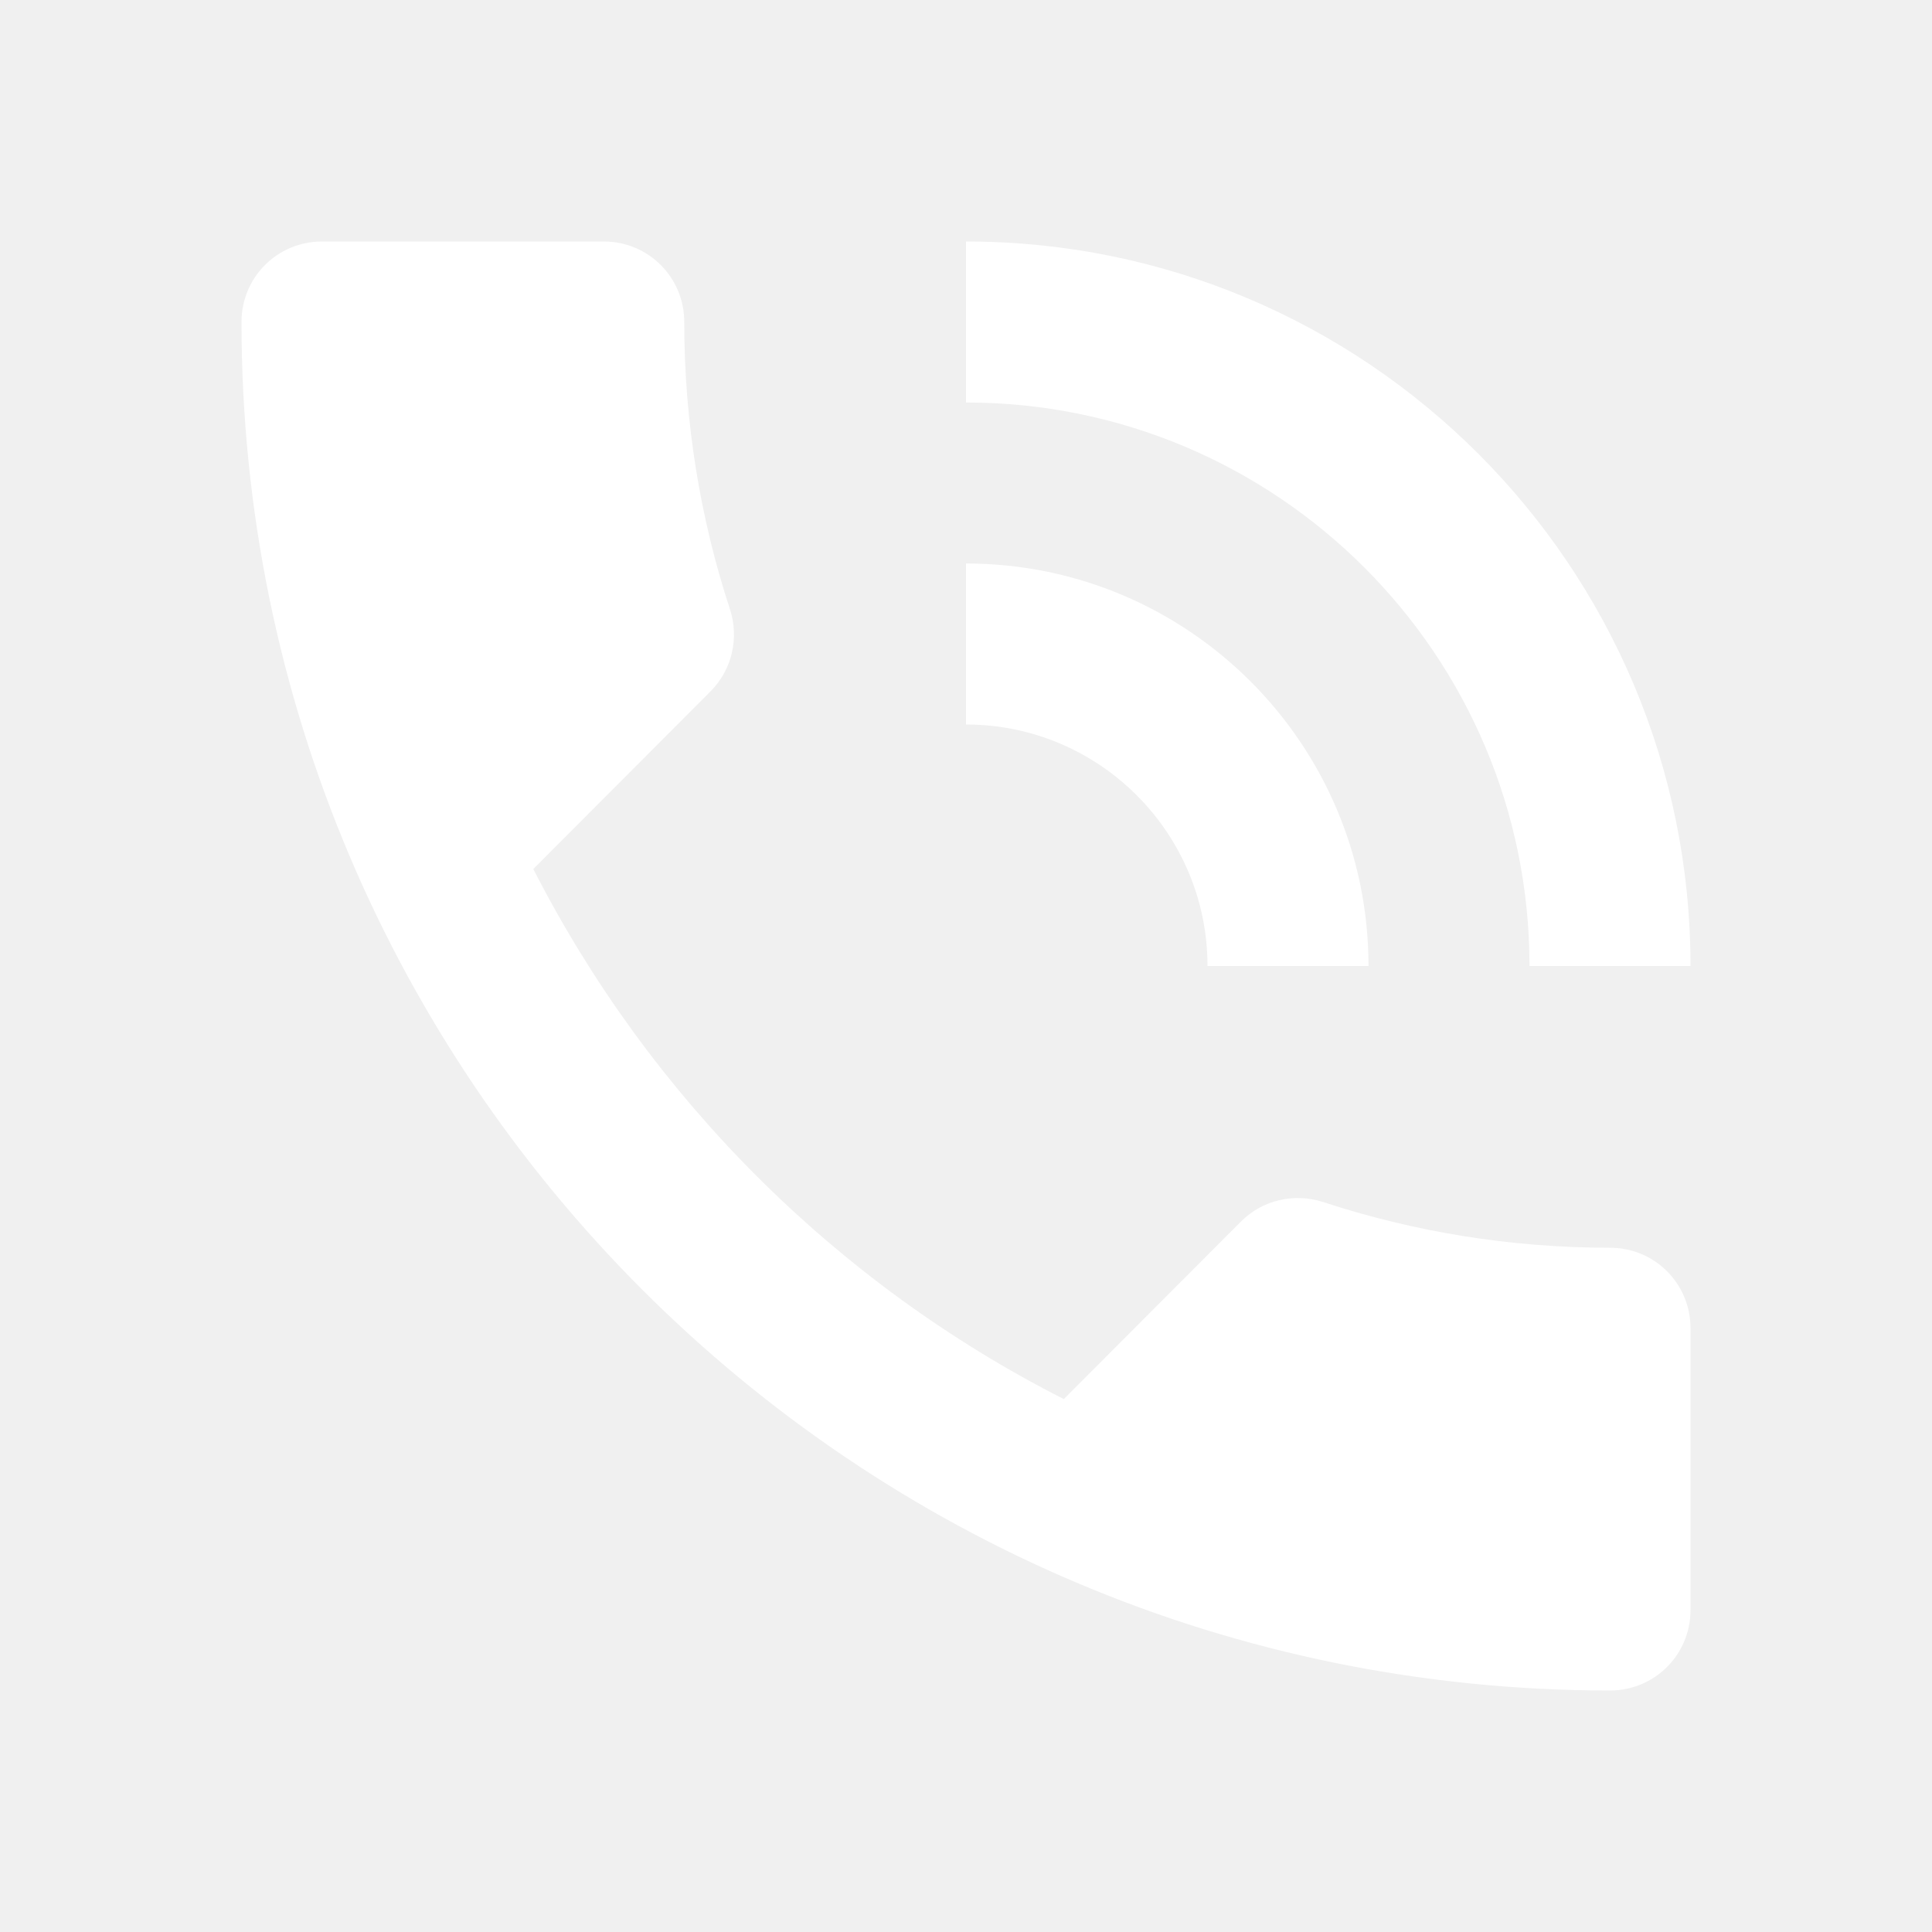
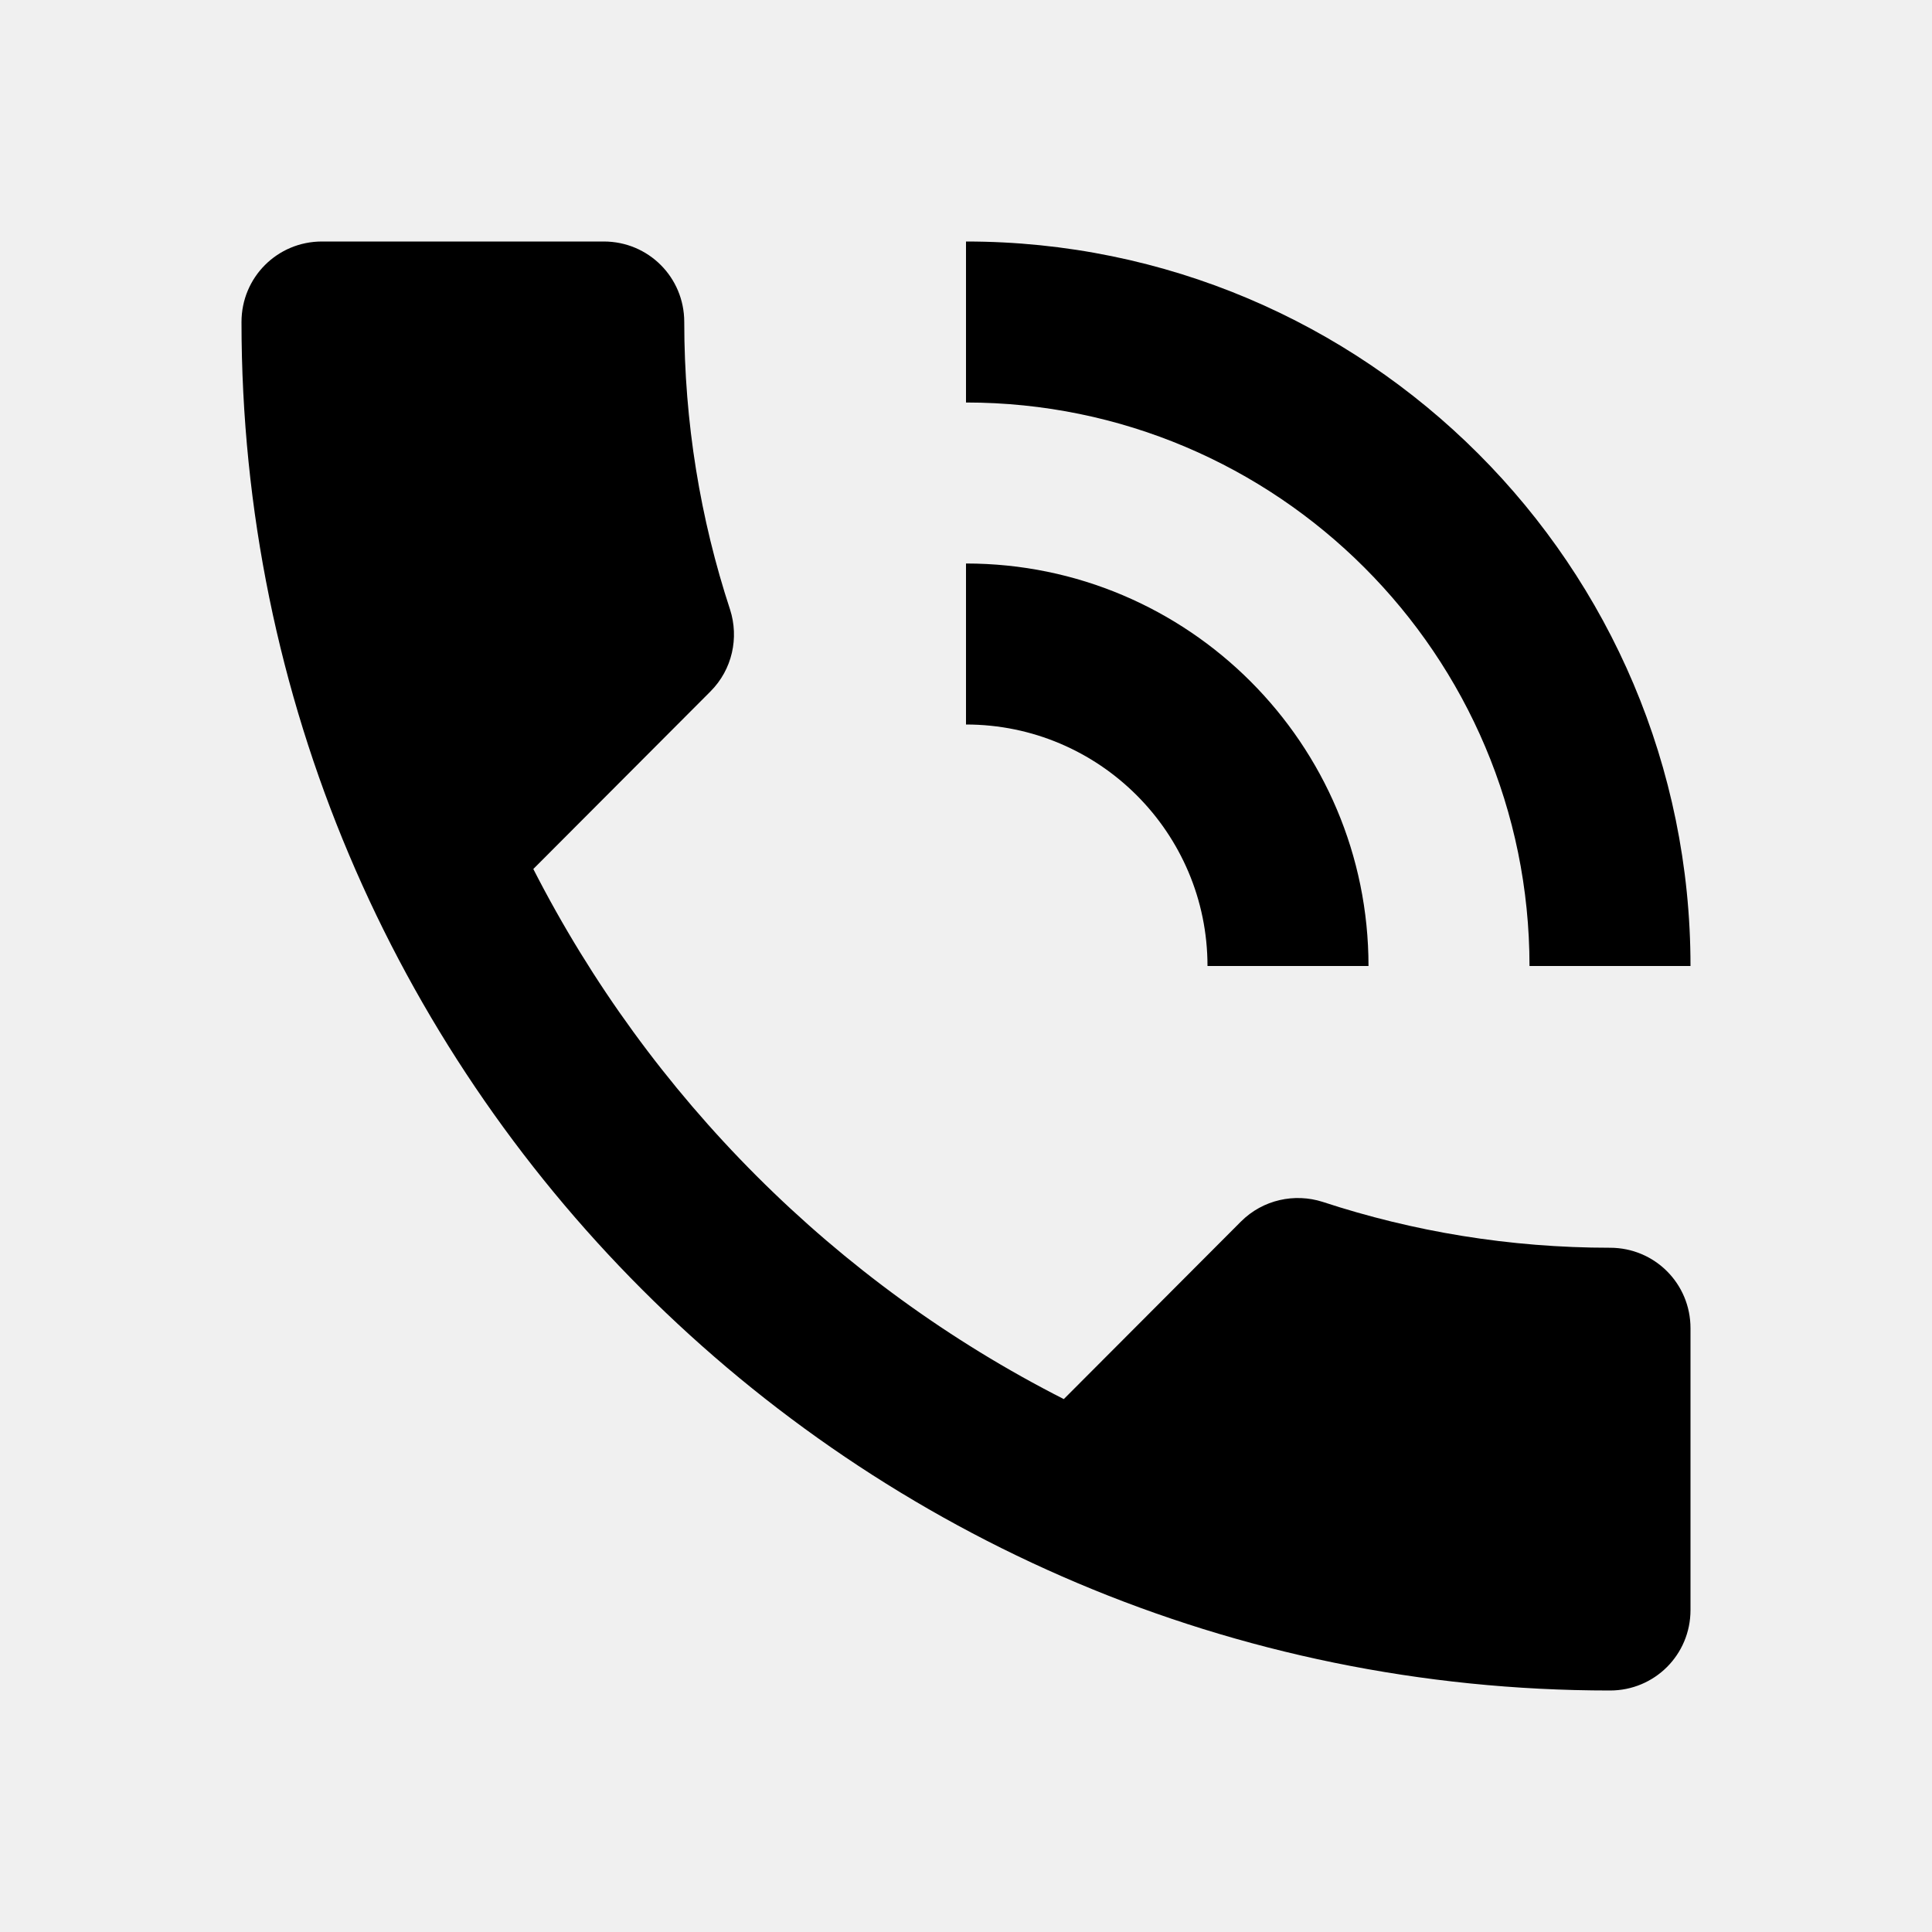
<svg xmlns="http://www.w3.org/2000/svg" version="1.1" viewBox="0 0 48 48">
-   <g style="fill: none;">
+   <g fill="none">
    <path d="M0,0h48v48h-48Z" />
-     <path style="fill: #fff;" d="M34,25c-2.49,0 -4.89,-0.4 -7.14,-1.14c-0.69,-0.22 -1.48,-0.06 -2.03,0.49l-4.4,4.41c-5.67,-2.88 -10.29,-7.51 -13.18,-13.17l4.4,-4.41c0.55,-0.55 0.71,-1.34 0.49,-2.03c-0.74,-2.25 -1.14,-4.66 -1.14,-7.15c0,-1.11 -0.89,-2 -2,-2h-7c-1.11,0 -2,0.89 -2,2c0,18.78 15.22,34 34,34c1.11,0 2,-0.89 2,-2v-7c0,-1.11 -0.89,-2 -2,-2Zm-2,-7h4c0,-9.94 -8.06,-18 -18,-18v4c7.73,0 14,6.27 14,14Zm-8,0h4c0,-5.52 -4.48,-10 -10,-10v4c3.31,0 6,2.69 6,6Z" transform="translate(6, 6)" />
+     <path fill="#000000" d="M34,25c-2.49,0 -4.89,-0.4 -7.14,-1.14c-0.69,-0.22 -1.48,-0.06 -2.03,0.49l-4.4,4.41c-5.67,-2.88 -10.29,-7.51 -13.18,-13.17l4.4,-4.41c0.55,-0.55 0.71,-1.34 0.49,-2.03c-0.74,-2.25 -1.14,-4.66 -1.14,-7.15c0,-1.11 -0.89,-2 -2,-2h-7c-1.11,0 -2,0.89 -2,2c0,18.78 15.22,34 34,34c1.11,0 2,-0.89 2,-2v-7c0,-1.11 -0.89,-2 -2,-2Zm-2,-7h4c0,-9.94 -8.06,-18 -18,-18v4c7.73,0 14,6.27 14,14Zm-8,0h4c0,-5.52 -4.48,-10 -10,-10v4c3.31,0 6,2.69 6,6Z" transform="translate(6, 6)" />
  </g>
</svg>
